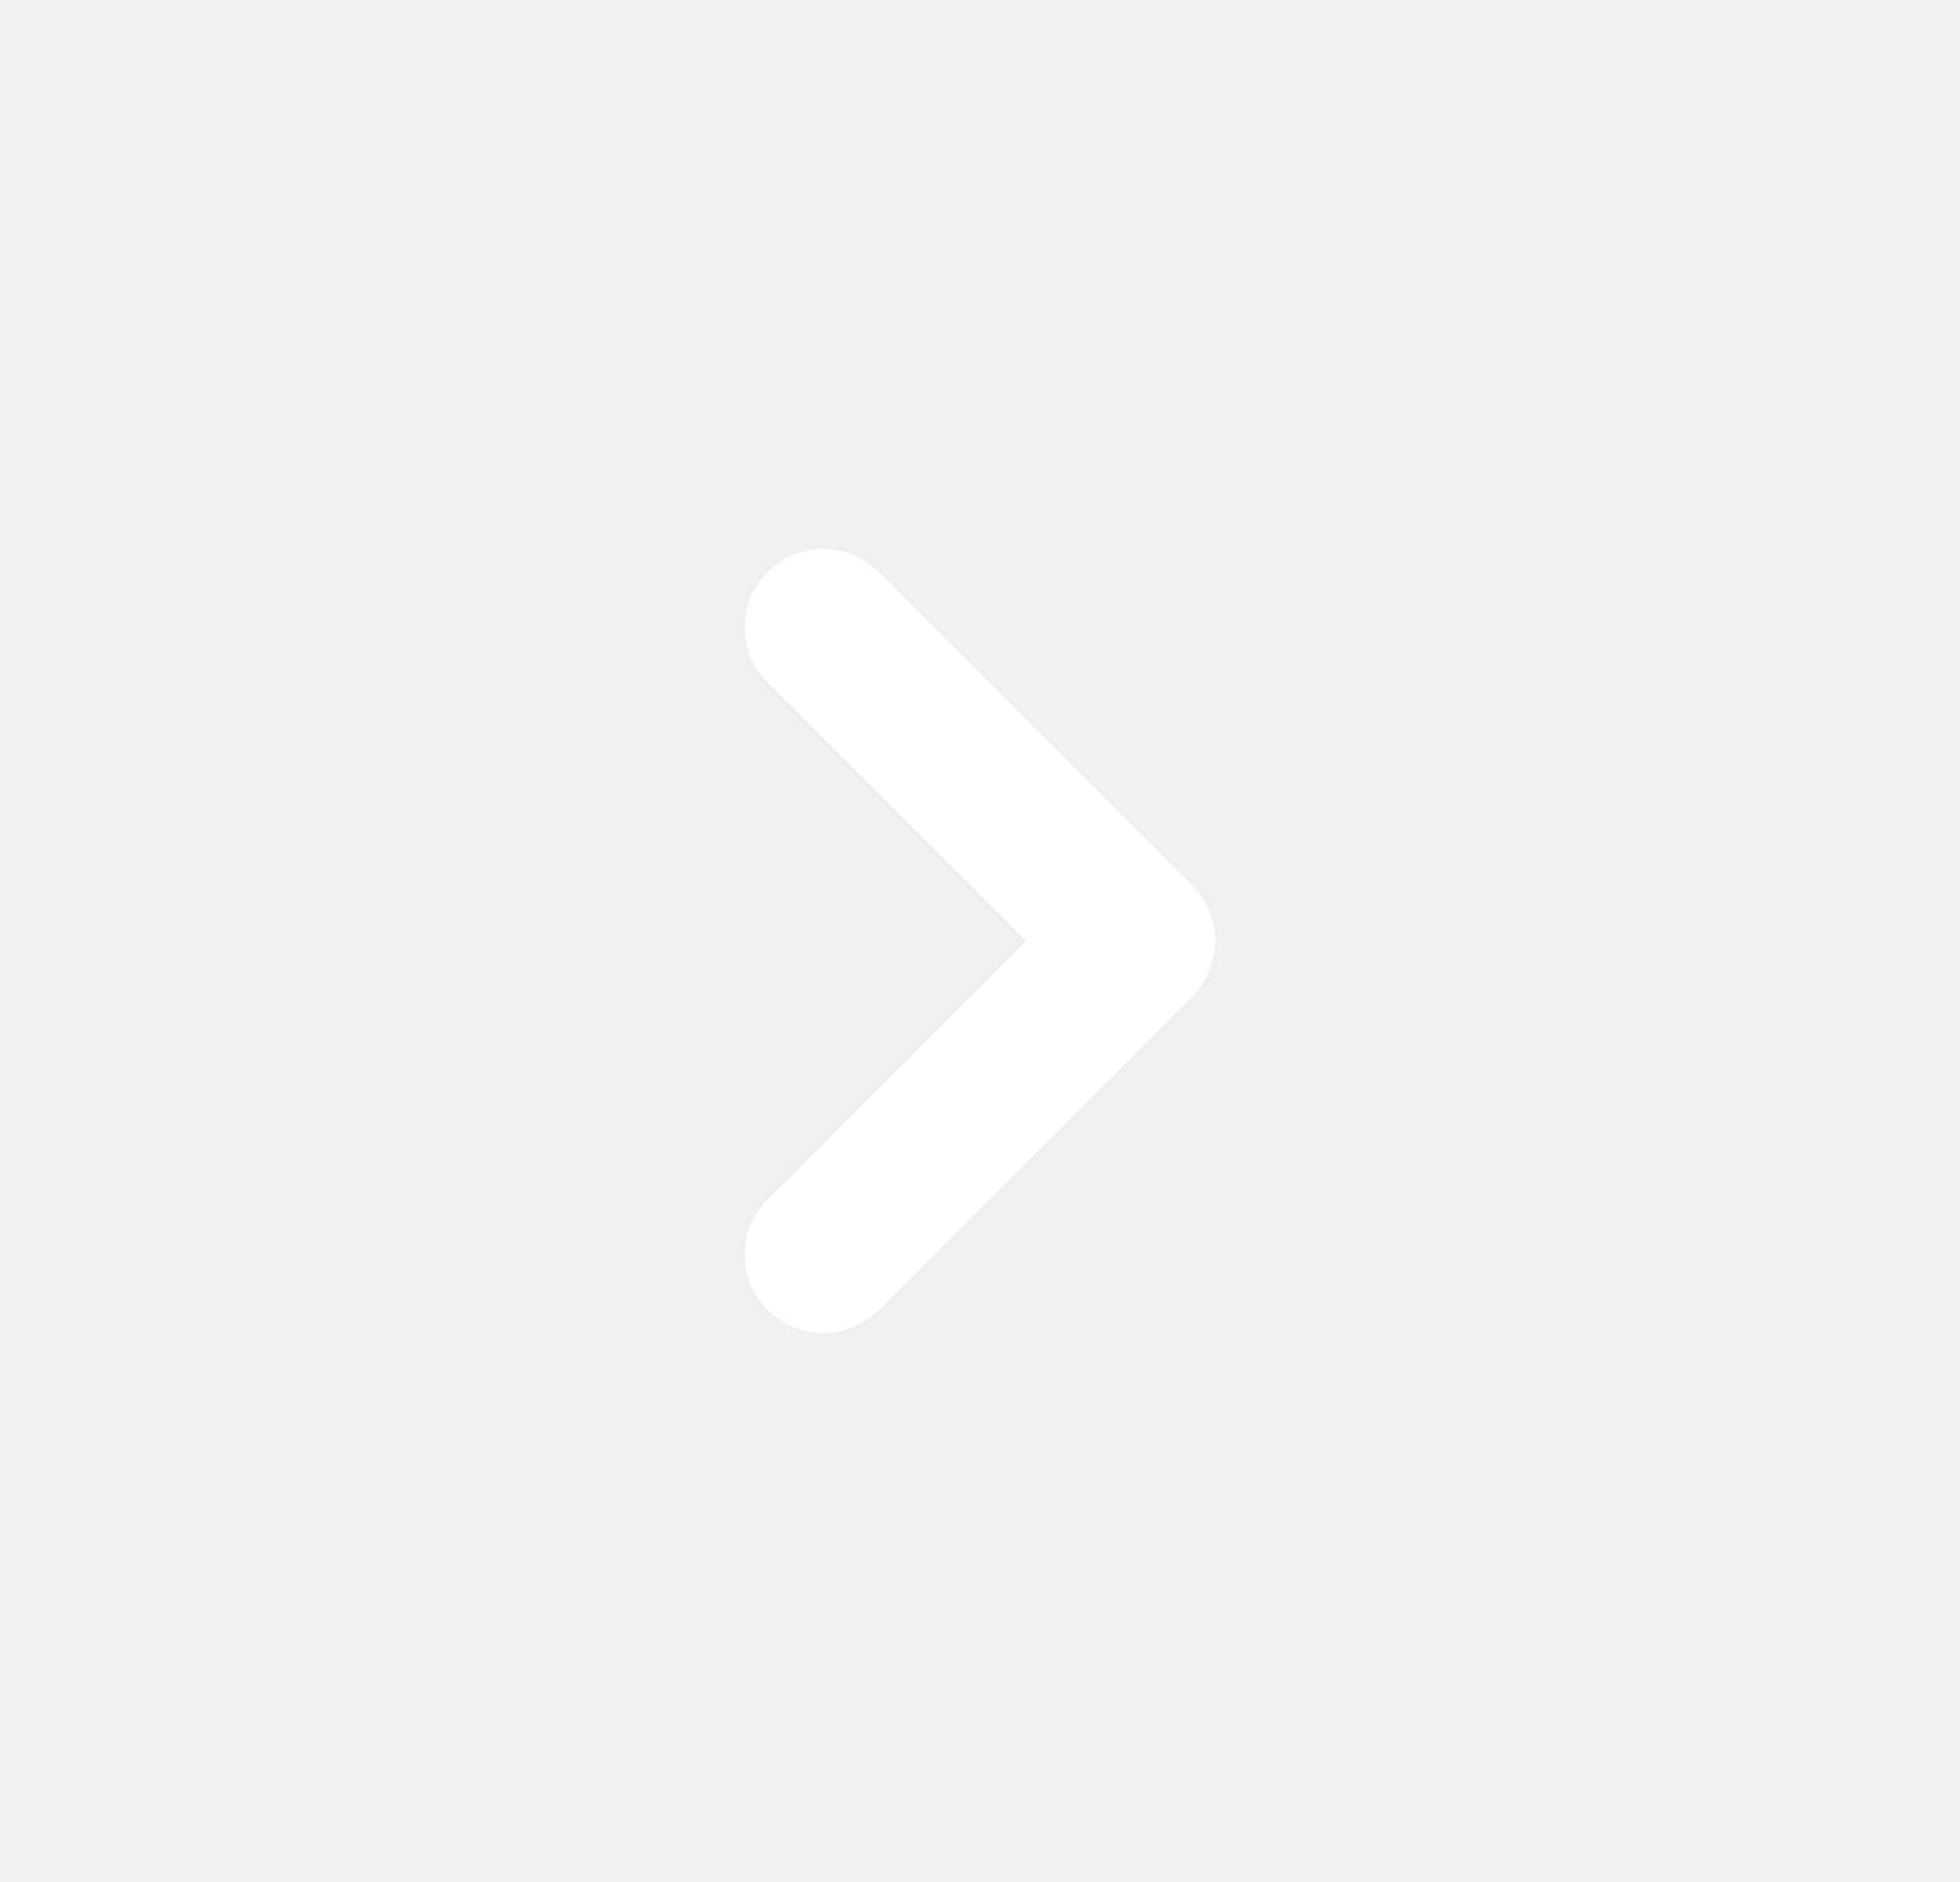
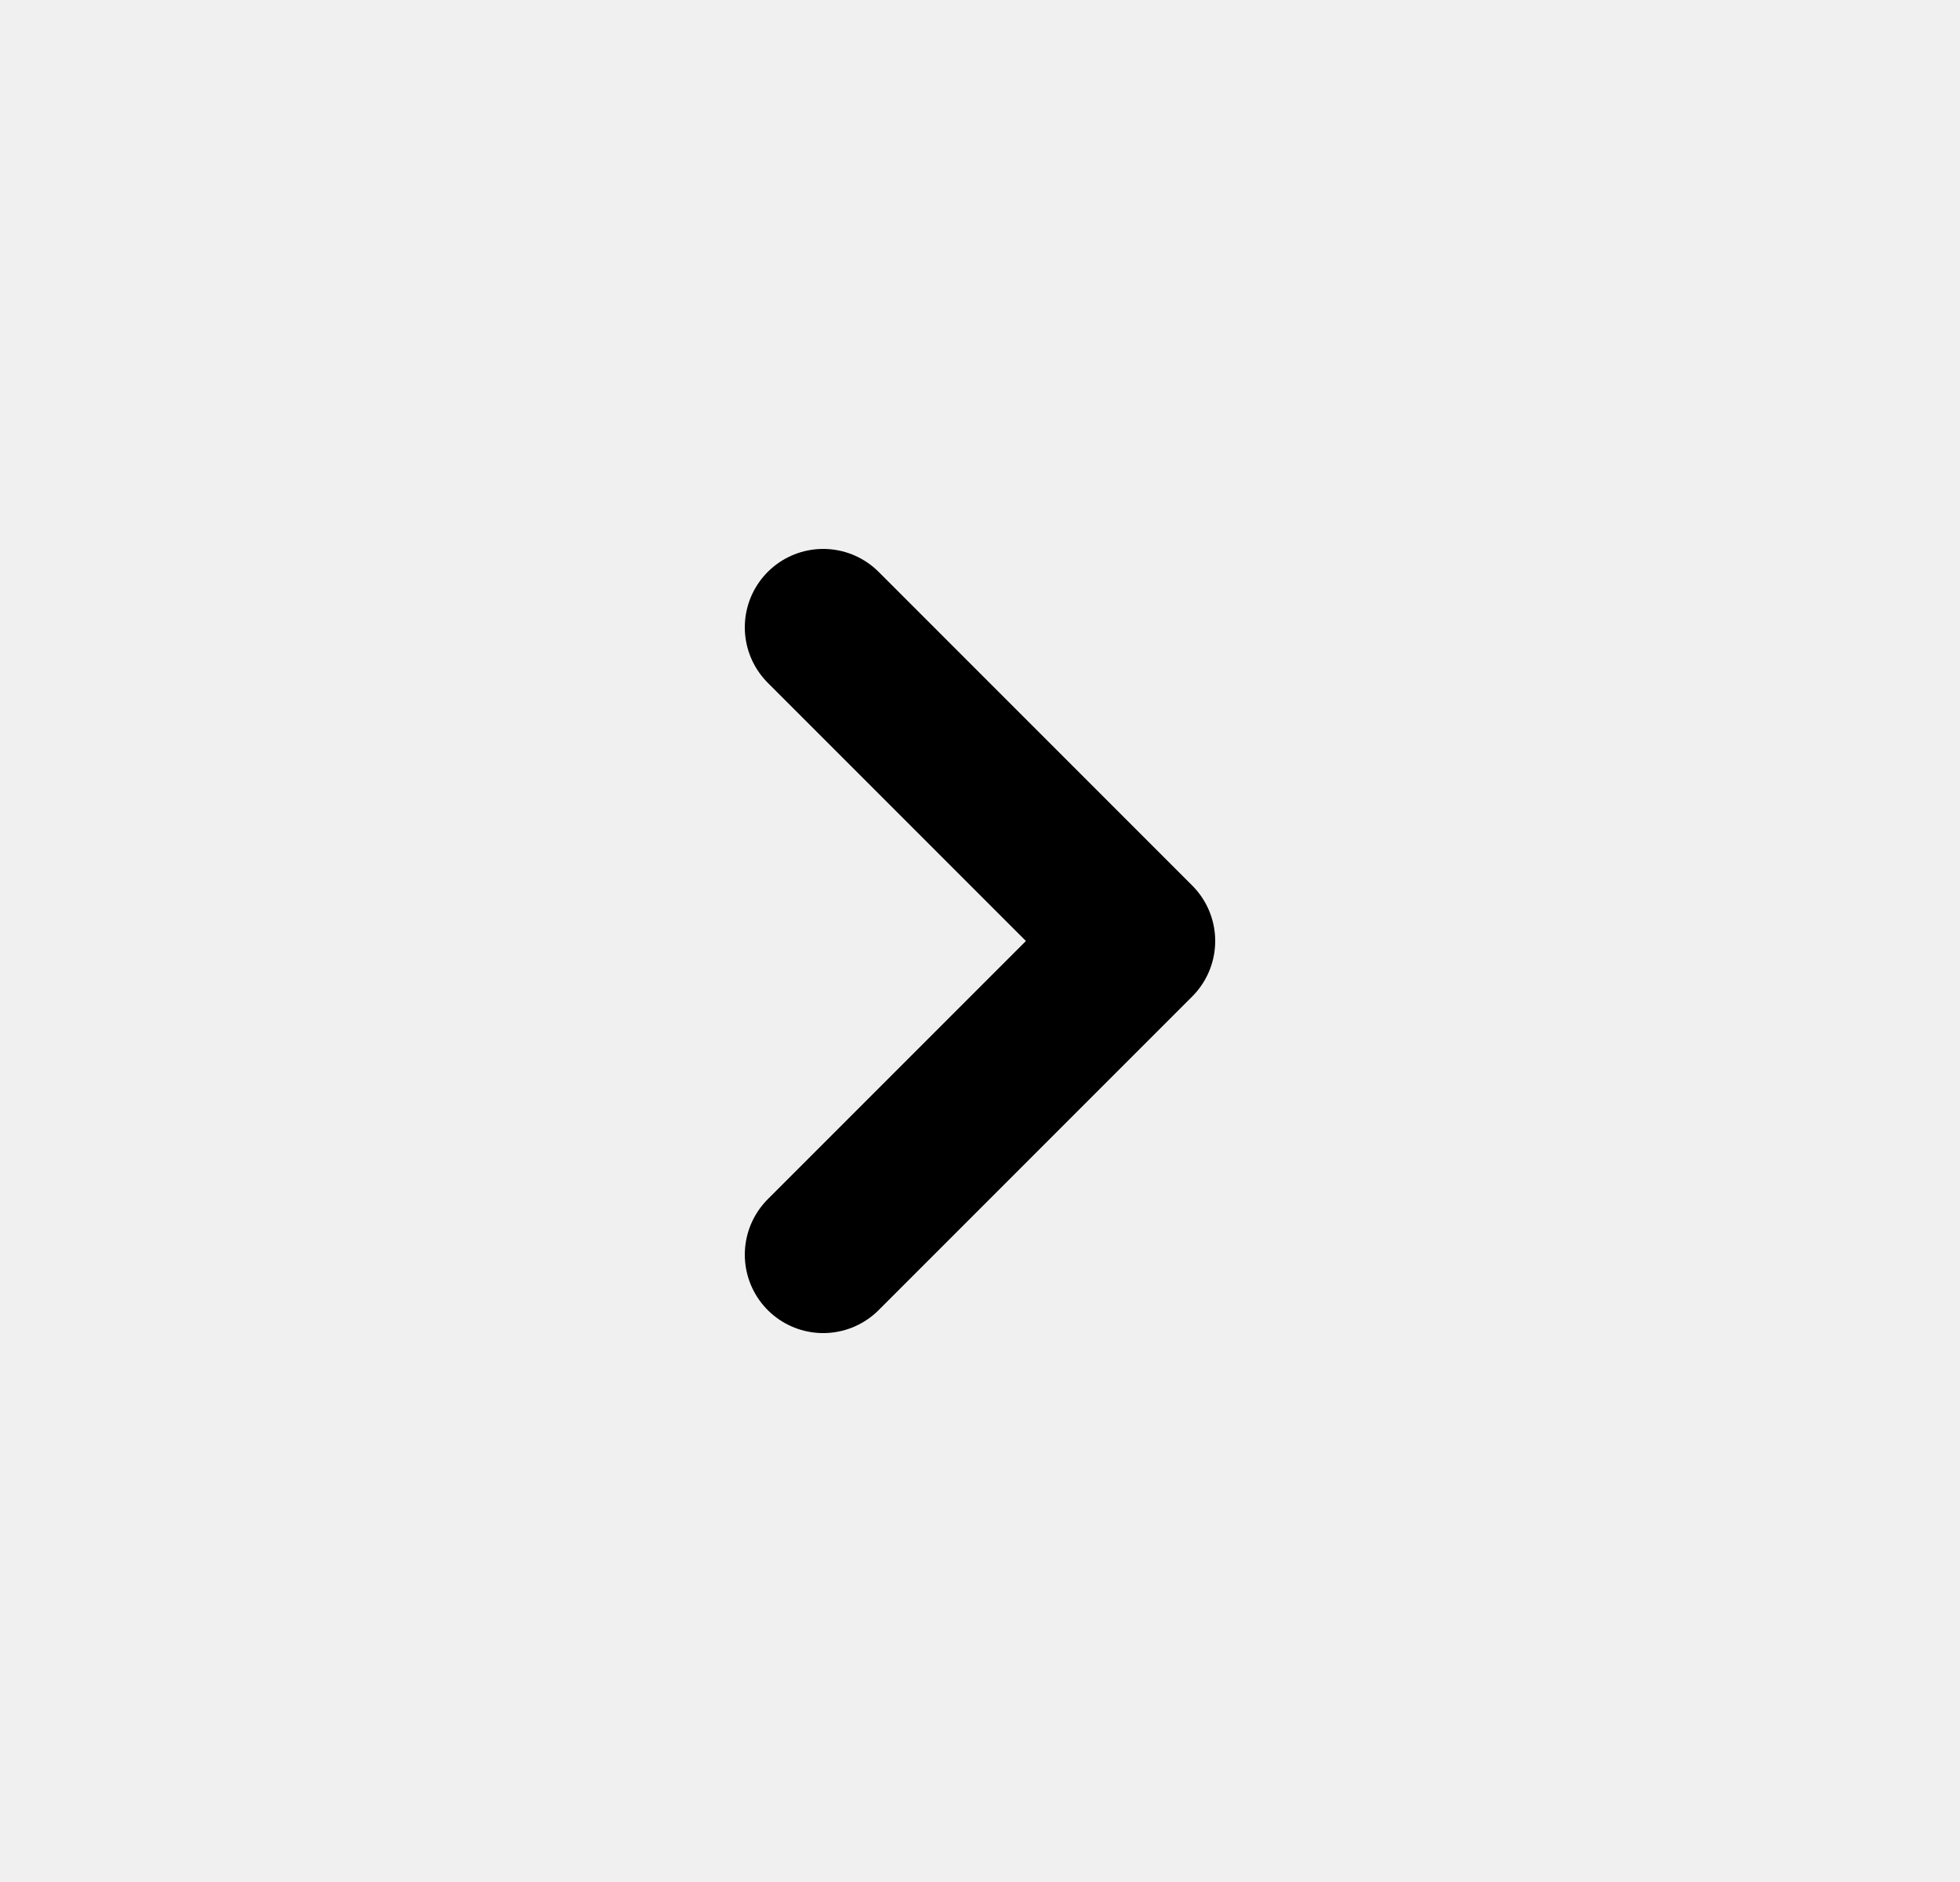
<svg xmlns="http://www.w3.org/2000/svg" width="25" height="24" viewBox="0 0 25 24" fill="none">
-   <path d="M10.5 8L14.5 12L10.5 16" stroke="white" stroke-width="2" stroke-linecap="round" stroke-linejoin="round" />
+   <path d="M10.5 8L14.5 12L10.5 16" stroke="currentColor" stroke-width="2" stroke-linecap="round" stroke-linejoin="round" />
</svg>
